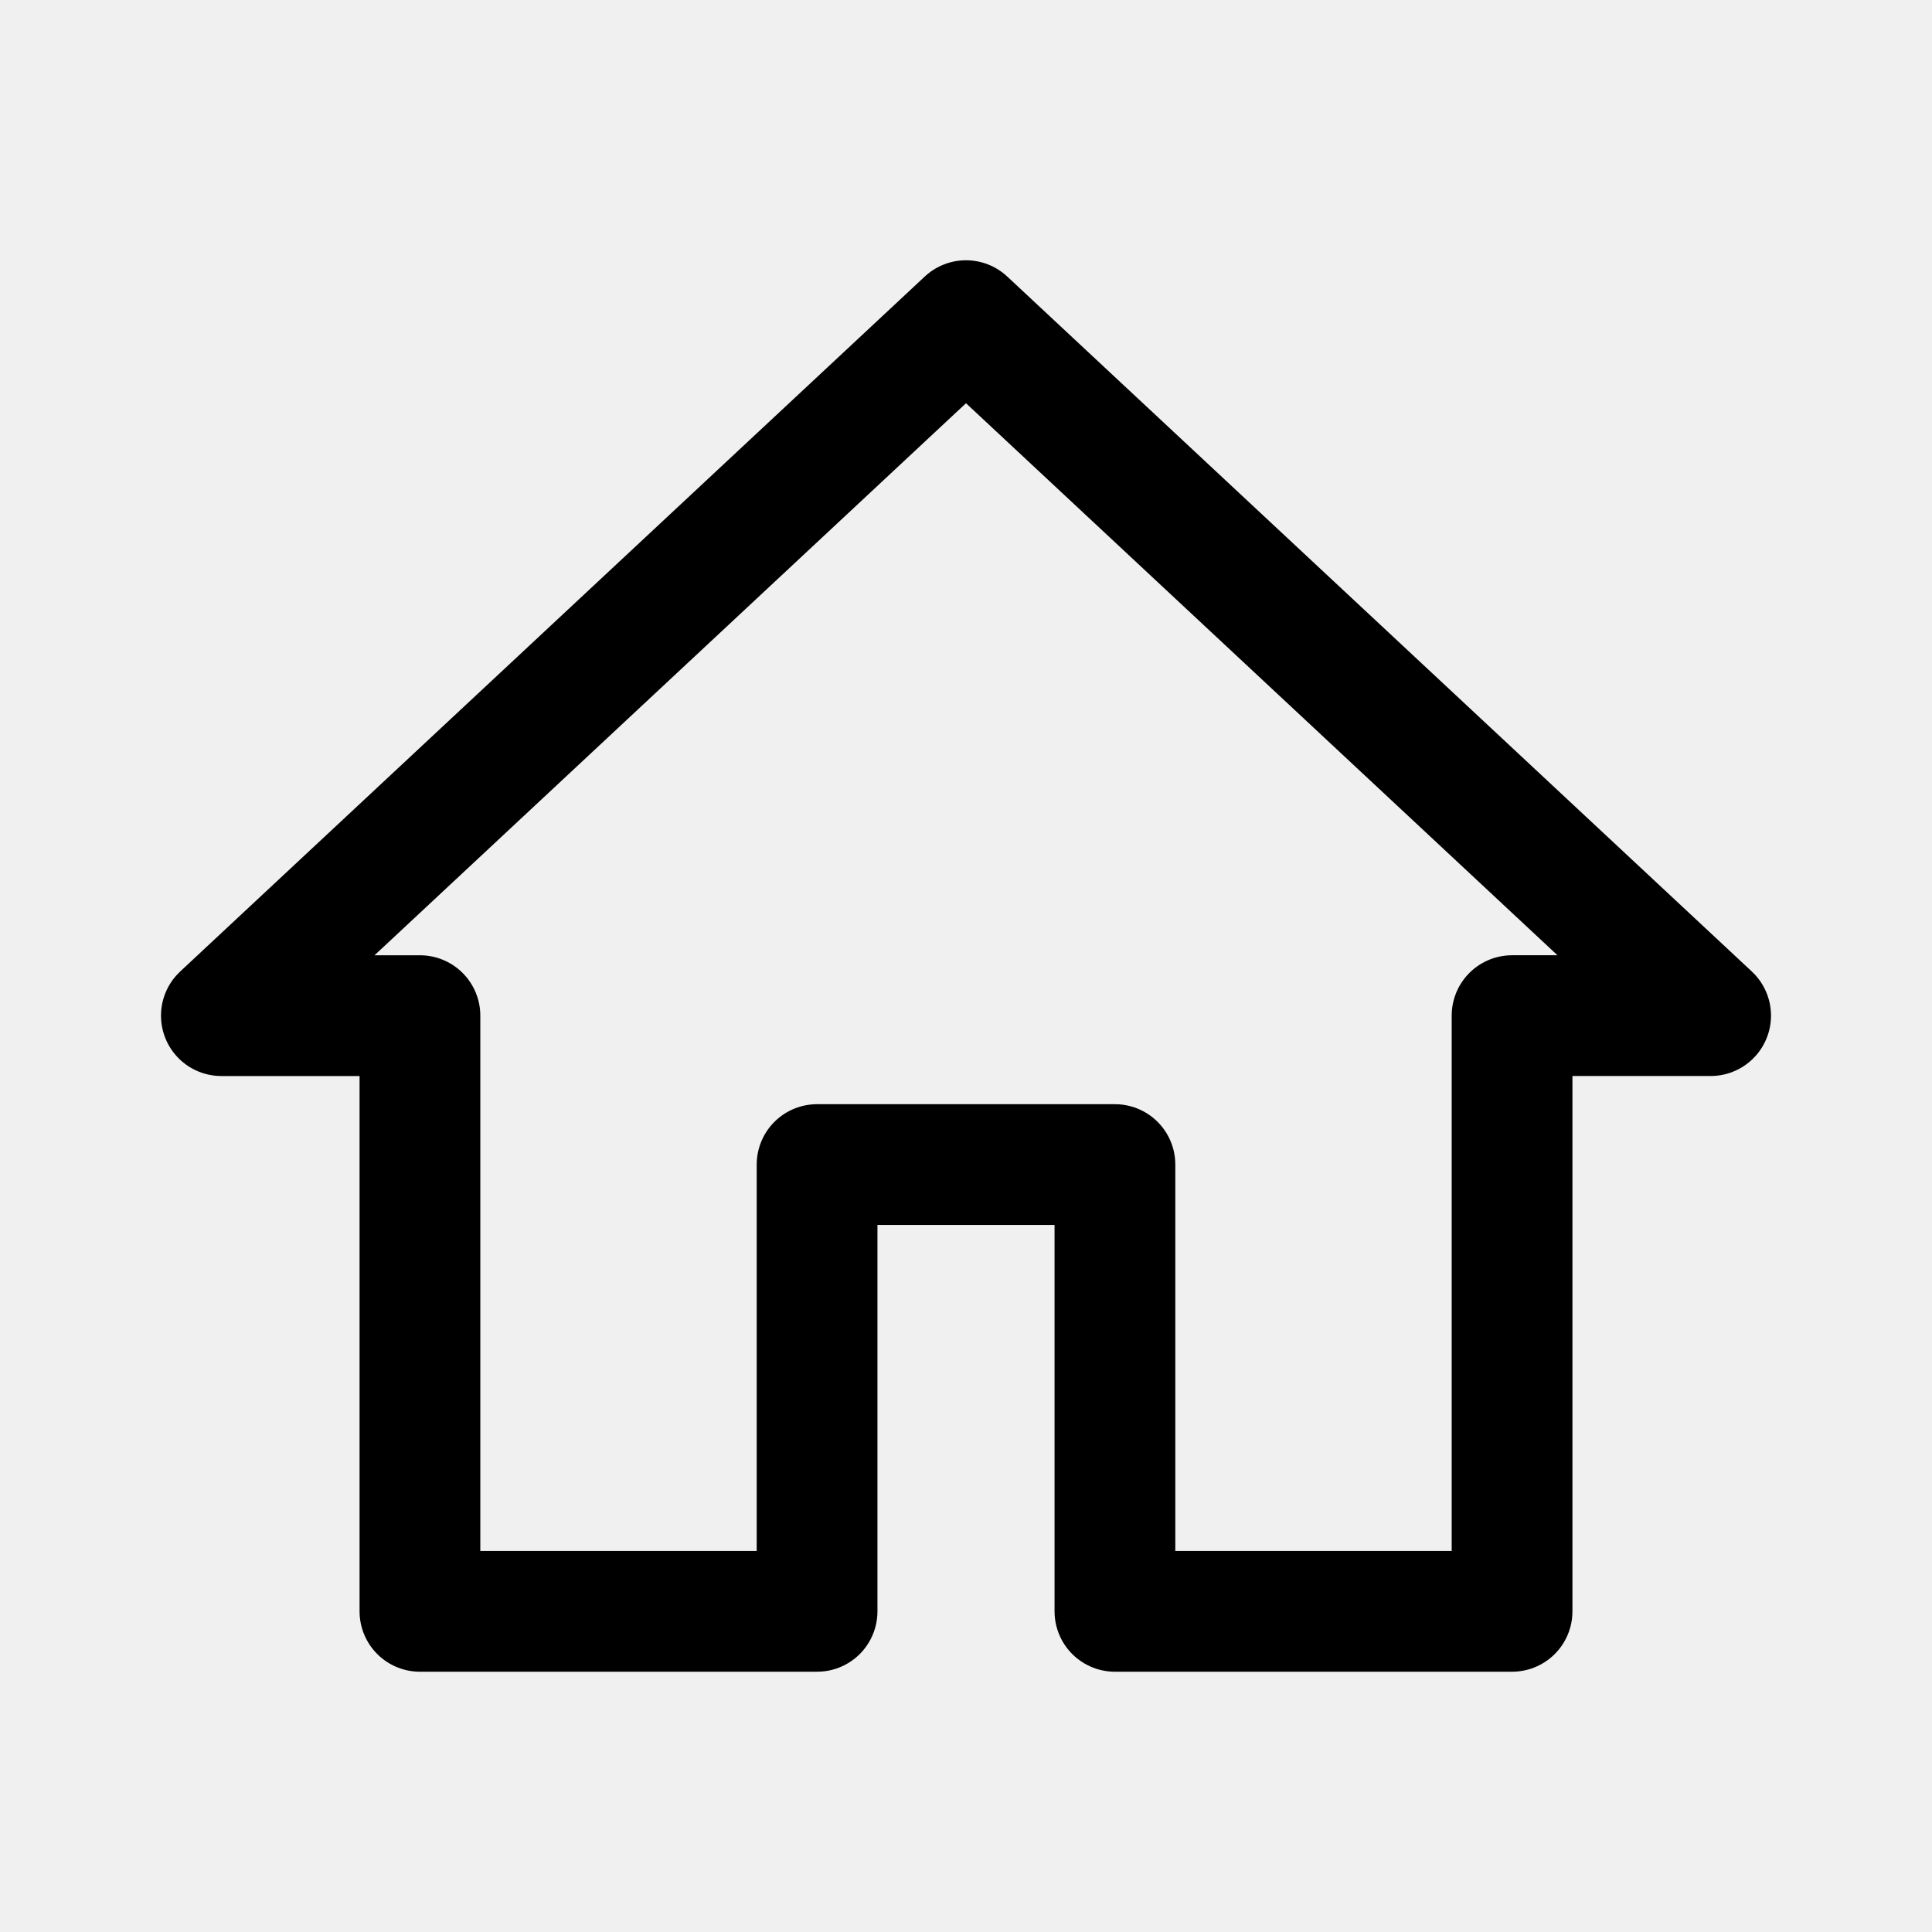
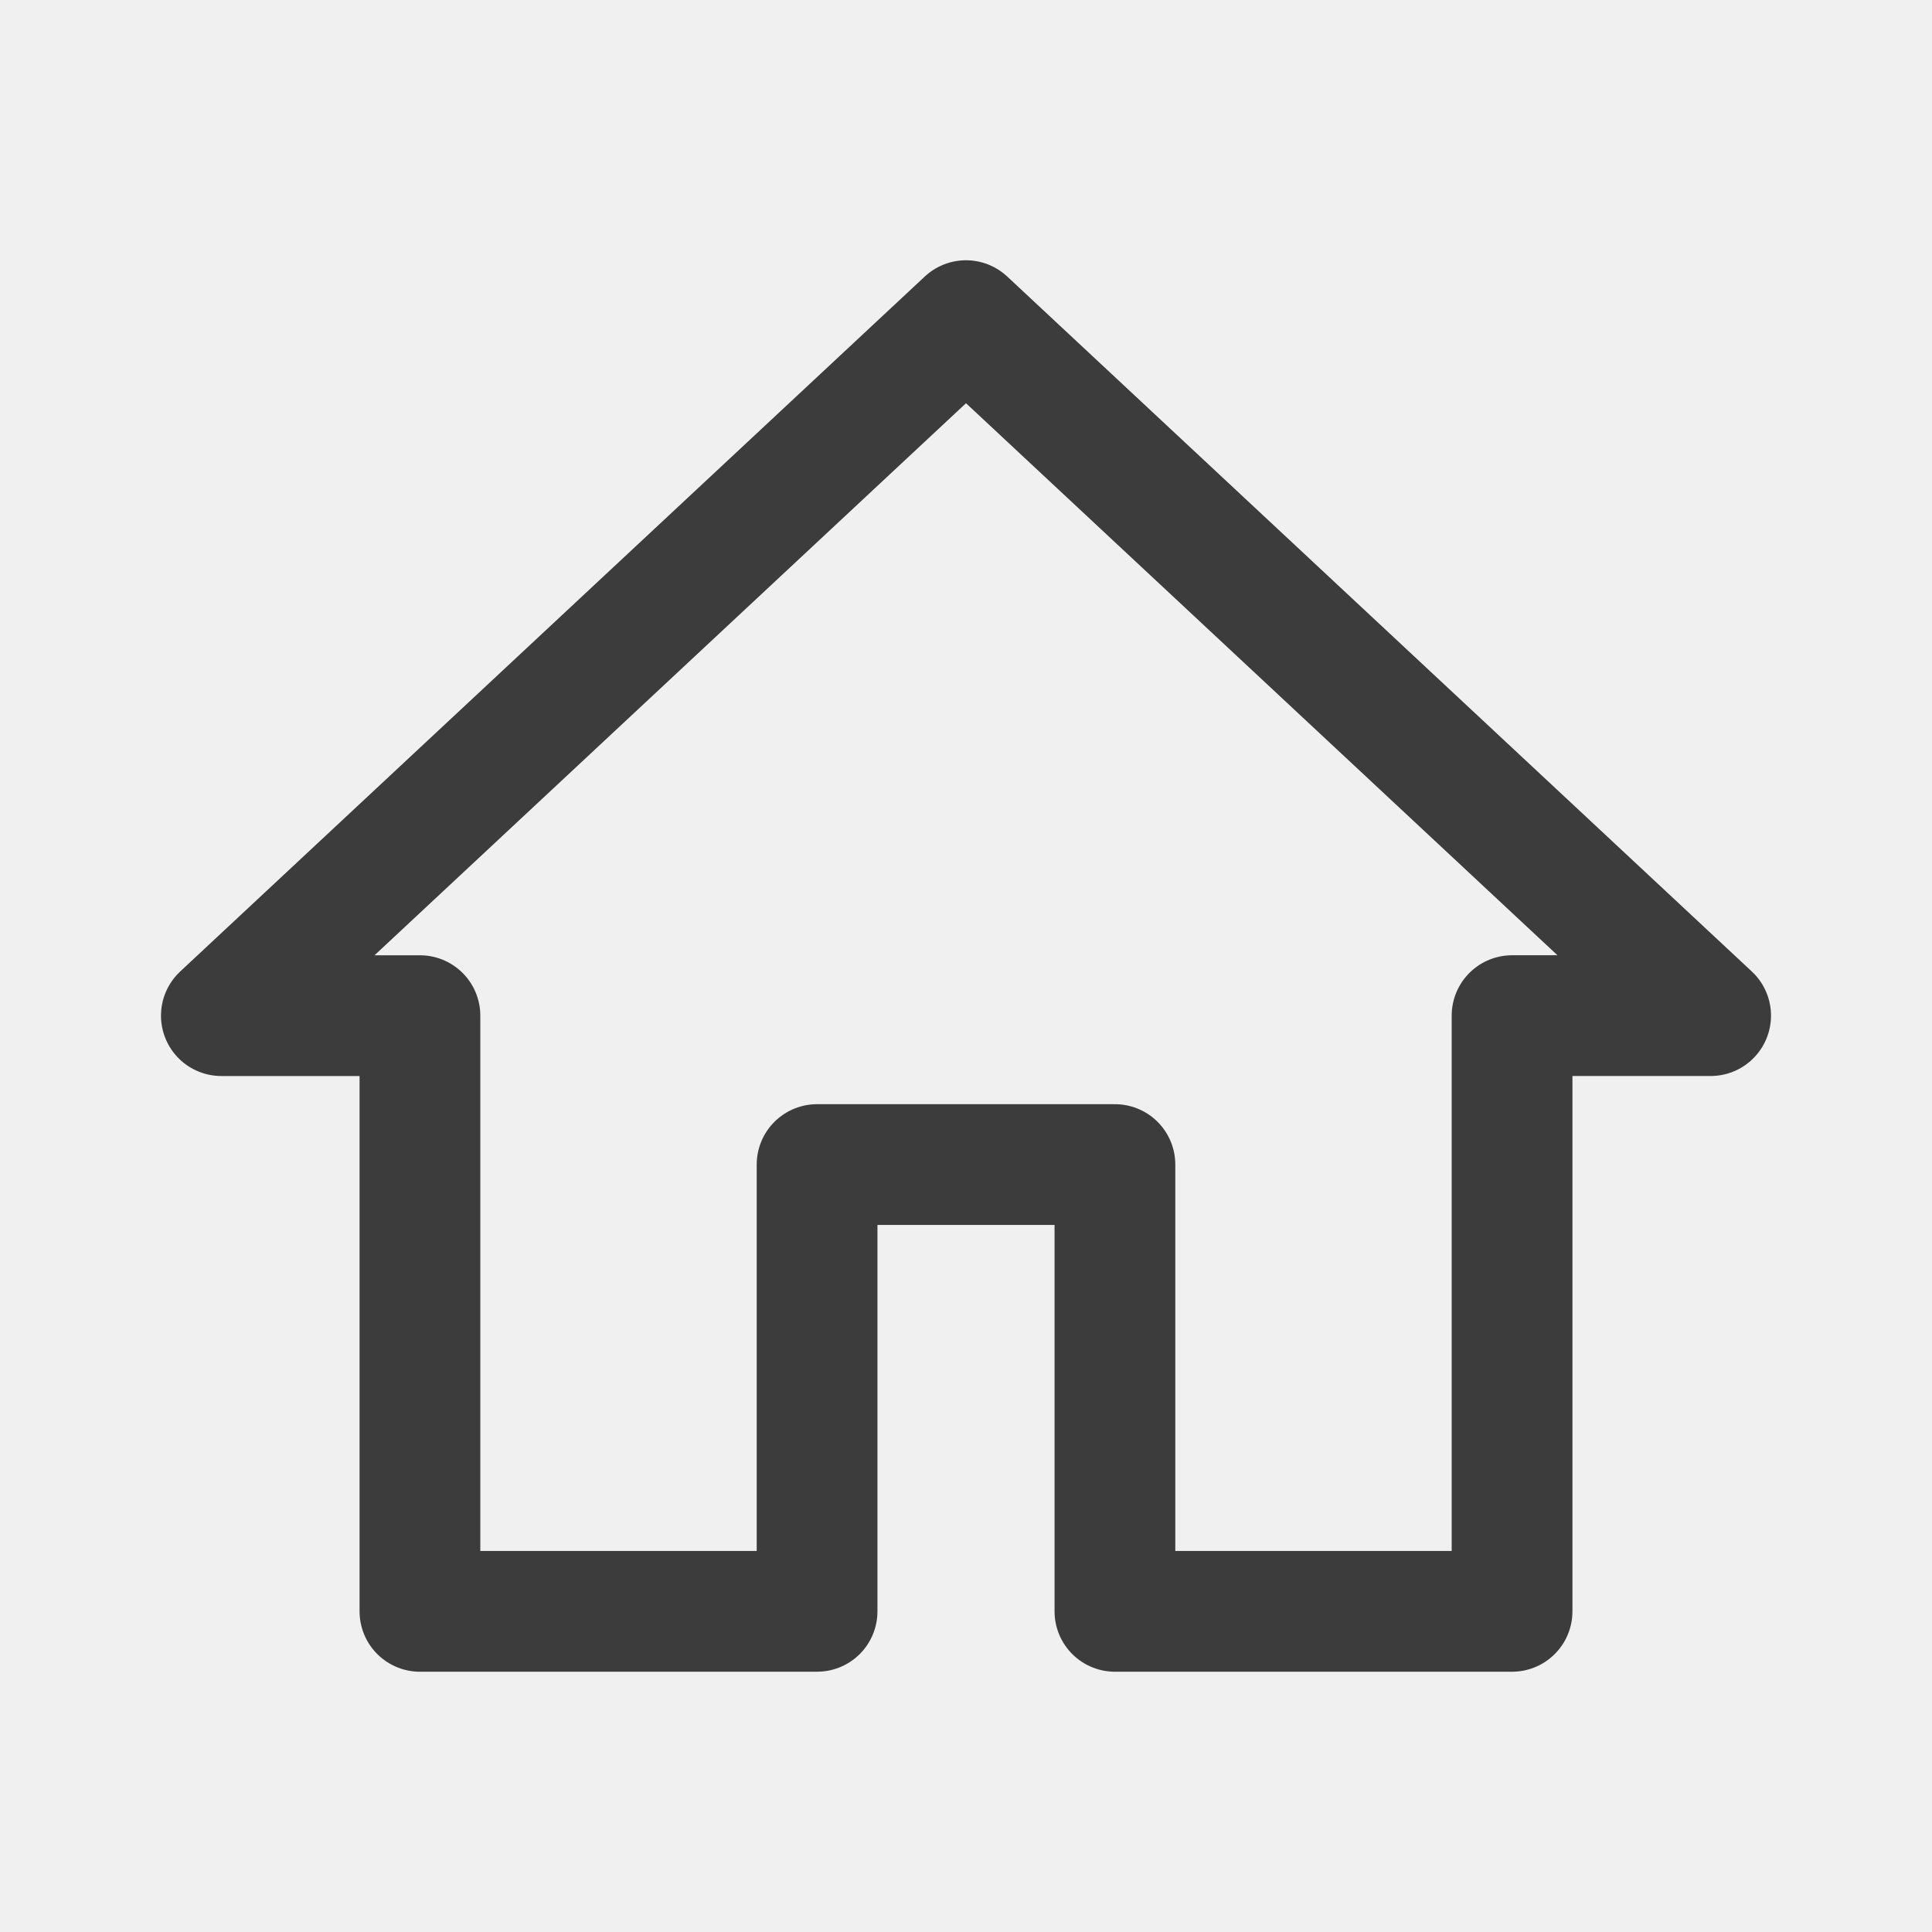
<svg xmlns="http://www.w3.org/2000/svg" width="800px" height="800px" viewBox="0 0 192 192" xml:space="preserve" id="svg1011" fill="none" version="1.1">
  <defs id="defs1009">
    <filter id="mask-powermask-path-effect5363_inverse" width="100" height="100" x="-50" y="-50" style="color-interpolation-filters:sRGB">
      <feColorMatrix id="mask-powermask-path-effect5363_primitive1" result="fbSourceGraphic" type="saturate" values="1" />
      <feColorMatrix id="mask-powermask-path-effect5363_primitive2" in="fbSourceGraphic" values="-1 0 0 0 1 0 -1 0 0 1 0 0 -1 0 1 0 0 0 1 0" />
    </filter>
    <filter id="mask-powermask-path-effect5414_inverse" width="100" height="100" x="-50" y="-50" style="color-interpolation-filters:sRGB">
      <feColorMatrix id="mask-powermask-path-effect5414_primitive1" result="fbSourceGraphic" type="saturate" values="1" />
      <feColorMatrix id="mask-powermask-path-effect5414_primitive2" in="fbSourceGraphic" values="-1 0 0 0 1 0 -1 0 0 1 0 0 -1 0 1 0 0 0 1 0" />
    </filter>
    <filter id="mask-powermask-path-effect5444_inverse" width="100" height="100" x="-50" y="-50" style="color-interpolation-filters:sRGB">
      <feColorMatrix id="mask-powermask-path-effect5444_primitive1" result="fbSourceGraphic" type="saturate" values="1" />
      <feColorMatrix id="mask-powermask-path-effect5444_primitive2" in="fbSourceGraphic" values="-1 0 0 0 1 0 -1 0 0 1 0 0 -1 0 1 0 0 0 1 0" />
    </filter>
    <filter id="mask-powermask-path-effect5462_inverse" width="100" height="100" x="-50" y="-50" style="color-interpolation-filters:sRGB">
      <feColorMatrix id="mask-powermask-path-effect5462_primitive1" result="fbSourceGraphic" type="saturate" values="1" />
      <feColorMatrix id="mask-powermask-path-effect5462_primitive2" in="fbSourceGraphic" values="-1 0 0 0 1 0 -1 0 0 1 0 0 -1 0 1 0 0 0 1 0" />
    </filter>
    <filter id="mask-powermask-path-effect5473_inverse" width="100" height="100" x="-50" y="-50" style="color-interpolation-filters:sRGB">
      <feColorMatrix id="mask-powermask-path-effect5473_primitive1" result="fbSourceGraphic" type="saturate" values="1" />
      <feColorMatrix id="mask-powermask-path-effect5473_primitive2" in="fbSourceGraphic" values="-1 0 0 0 1 0 -1 0 0 1 0 0 -1 0 1 0 0 0 1 0" />
    </filter>
    <filter id="mask-powermask-path-effect7499_inverse" width="100" height="100" x="-50" y="-50" style="color-interpolation-filters:sRGB">
      <feColorMatrix id="mask-powermask-path-effect7499_primitive1" result="fbSourceGraphic" type="saturate" values="1" />
      <feColorMatrix id="mask-powermask-path-effect7499_primitive2" in="fbSourceGraphic" values="-1 0 0 0 1 0 -1 0 0 1 0 0 -1 0 1 0 0 0 1 0" />
    </filter>
    <filter id="mask-powermask-path-effect7510_inverse" width="100" height="100" x="-50" y="-50" style="color-interpolation-filters:sRGB">
      <feColorMatrix id="mask-powermask-path-effect7510_primitive1" result="fbSourceGraphic" type="saturate" values="1" />
      <feColorMatrix id="mask-powermask-path-effect7510_primitive2" in="fbSourceGraphic" values="-1 0 0 0 1 0 -1 0 0 1 0 0 -1 0 1 0 0 0 1 0" />
    </filter>
    <filter id="mask-powermask-path-effect5363_inverse-3" width="100" height="100" x="-50" y="-50" style="color-interpolation-filters:sRGB">
      <feColorMatrix id="mask-powermask-path-effect5363_primitive1-8" result="fbSourceGraphic" type="saturate" values="1" />
      <feColorMatrix id="mask-powermask-path-effect5363_primitive2-0" in="fbSourceGraphic" values="-1 0 0 0 1 0 -1 0 0 1 0 0 -1 0 1 0 0 0 1 0" />
    </filter>
    <filter id="mask-powermask-path-effect5414_inverse-1" width="100" height="100" x="-50" y="-50" style="color-interpolation-filters:sRGB">
      <feColorMatrix id="mask-powermask-path-effect5414_primitive1-5" result="fbSourceGraphic" type="saturate" values="1" />
      <feColorMatrix id="mask-powermask-path-effect5414_primitive2-0" in="fbSourceGraphic" values="-1 0 0 0 1 0 -1 0 0 1 0 0 -1 0 1 0 0 0 1 0" />
    </filter>
    <filter id="mask-powermask-path-effect5444_inverse-8" width="100" height="100" x="-50" y="-50" style="color-interpolation-filters:sRGB">
      <feColorMatrix id="mask-powermask-path-effect5444_primitive1-0" result="fbSourceGraphic" type="saturate" values="1" />
      <feColorMatrix id="mask-powermask-path-effect5444_primitive2-7" in="fbSourceGraphic" values="-1 0 0 0 1 0 -1 0 0 1 0 0 -1 0 1 0 0 0 1 0" />
    </filter>
    <filter id="mask-powermask-path-effect5462_inverse-6" width="100" height="100" x="-50" y="-50" style="color-interpolation-filters:sRGB">
      <feColorMatrix id="mask-powermask-path-effect5462_primitive1-1" result="fbSourceGraphic" type="saturate" values="1" />
      <feColorMatrix id="mask-powermask-path-effect5462_primitive2-5" in="fbSourceGraphic" values="-1 0 0 0 1 0 -1 0 0 1 0 0 -1 0 1 0 0 0 1 0" />
    </filter>
    <filter id="mask-powermask-path-effect5473_inverse-5" width="100" height="100" x="-50" y="-50" style="color-interpolation-filters:sRGB">
      <feColorMatrix id="mask-powermask-path-effect5473_primitive1-3" result="fbSourceGraphic" type="saturate" values="1" />
      <feColorMatrix id="mask-powermask-path-effect5473_primitive2-5" in="fbSourceGraphic" values="-1 0 0 0 1 0 -1 0 0 1 0 0 -1 0 1 0 0 0 1 0" />
    </filter>
    <filter id="mask-powermask-path-effect7499_inverse-3" width="100" height="100" x="-50" y="-50" style="color-interpolation-filters:sRGB">
      <feColorMatrix id="mask-powermask-path-effect7499_primitive1-5" result="fbSourceGraphic" type="saturate" values="1" />
      <feColorMatrix id="mask-powermask-path-effect7499_primitive2-1" in="fbSourceGraphic" values="-1 0 0 0 1 0 -1 0 0 1 0 0 -1 0 1 0 0 0 1 0" />
    </filter>
    <filter id="mask-powermask-path-effect7510_inverse-0" width="100" height="100" x="-50" y="-50" style="color-interpolation-filters:sRGB">
      <feColorMatrix id="mask-powermask-path-effect7510_primitive1-6" result="fbSourceGraphic" type="saturate" values="1" />
      <feColorMatrix id="mask-powermask-path-effect7510_primitive2-1" in="fbSourceGraphic" values="-1 0 0 0 1 0 -1 0 0 1 0 0 -1 0 1 0 0 0 1 0" />
    </filter>
    <filter id="filter0_d" width="61.288" height="67.596" x="10.75" y="8.779" color-interpolation-filters="sRGB" filterUnits="userSpaceOnUse">
      <feFlood id="feFlood3303" flood-opacity="0" result="BackgroundImageFix" />
      <feColorMatrix id="feColorMatrix3305" in="SourceAlpha" type="matrix" values="0 0 0 0 0 0 0 0 0 0 0 0 0 0 0 0 0 0 127 0" />
      <feOffset id="feOffset3307" />
      <feGaussianBlur id="feGaussianBlur3309" stdDeviation="10" />
      <feColorMatrix id="feColorMatrix3311" type="matrix" values="0 0 0 0 0.331 0 0 0 0 0.399 0 0 0 0 0.496 0 0 0 0.32 0" />
      <feBlend id="feBlend3313" in2="BackgroundImageFix" mode="normal" result="effect1_dropShadow" />
      <feBlend id="feBlend3315" in="SourceGraphic" in2="effect1_dropShadow" mode="normal" result="shape" />
    </filter>
    <filter id="mask-powermask-path-effect5363_inverse-7" width="100" height="100" x="-50" y="-50" style="color-interpolation-filters:sRGB">
      <feColorMatrix id="mask-powermask-path-effect5363_primitive1-3" result="fbSourceGraphic" type="saturate" values="1" />
      <feColorMatrix id="mask-powermask-path-effect5363_primitive2-2" in="fbSourceGraphic" values="-1 0 0 0 1 0 -1 0 0 1 0 0 -1 0 1 0 0 0 1 0" />
    </filter>
    <filter id="mask-powermask-path-effect5414_inverse-9" width="100" height="100" x="-50" y="-50" style="color-interpolation-filters:sRGB">
      <feColorMatrix id="mask-powermask-path-effect5414_primitive1-6" result="fbSourceGraphic" type="saturate" values="1" />
      <feColorMatrix id="mask-powermask-path-effect5414_primitive2-5" in="fbSourceGraphic" values="-1 0 0 0 1 0 -1 0 0 1 0 0 -1 0 1 0 0 0 1 0" />
    </filter>
    <filter id="mask-powermask-path-effect5444_inverse-3" width="100" height="100" x="-50" y="-50" style="color-interpolation-filters:sRGB">
      <feColorMatrix id="mask-powermask-path-effect5444_primitive1-7" result="fbSourceGraphic" type="saturate" values="1" />
      <feColorMatrix id="mask-powermask-path-effect5444_primitive2-6" in="fbSourceGraphic" values="-1 0 0 0 1 0 -1 0 0 1 0 0 -1 0 1 0 0 0 1 0" />
    </filter>
    <filter id="mask-powermask-path-effect5462_inverse-61" width="100" height="100" x="-50" y="-50" style="color-interpolation-filters:sRGB">
      <feColorMatrix id="mask-powermask-path-effect5462_primitive1-0" result="fbSourceGraphic" type="saturate" values="1" />
      <feColorMatrix id="mask-powermask-path-effect5462_primitive2-8" in="fbSourceGraphic" values="-1 0 0 0 1 0 -1 0 0 1 0 0 -1 0 1 0 0 0 1 0" />
    </filter>
    <filter id="mask-powermask-path-effect5473_inverse-4" width="100" height="100" x="-50" y="-50" style="color-interpolation-filters:sRGB">
      <feColorMatrix id="mask-powermask-path-effect5473_primitive1-38" result="fbSourceGraphic" type="saturate" values="1" />
      <feColorMatrix id="mask-powermask-path-effect5473_primitive2-6" in="fbSourceGraphic" values="-1 0 0 0 1 0 -1 0 0 1 0 0 -1 0 1 0 0 0 1 0" />
    </filter>
    <filter id="mask-powermask-path-effect7499_inverse-2" width="100" height="100" x="-50" y="-50" style="color-interpolation-filters:sRGB">
      <feColorMatrix id="mask-powermask-path-effect7499_primitive1-3" result="fbSourceGraphic" type="saturate" values="1" />
      <feColorMatrix id="mask-powermask-path-effect7499_primitive2-8" in="fbSourceGraphic" values="-1 0 0 0 1 0 -1 0 0 1 0 0 -1 0 1 0 0 0 1 0" />
    </filter>
    <filter id="mask-powermask-path-effect7510_inverse-3" width="100" height="100" x="-50" y="-50" style="color-interpolation-filters:sRGB">
      <feColorMatrix id="mask-powermask-path-effect7510_primitive1-2" result="fbSourceGraphic" type="saturate" values="1" />
      <feColorMatrix id="mask-powermask-path-effect7510_primitive2-7" in="fbSourceGraphic" values="-1 0 0 0 1 0 -1 0 0 1 0 0 -1 0 1 0 0 0 1 0" />
    </filter>
    <filter id="filter0_d-9" width="61.288" height="67.596" x="10.75" y="8.779" color-interpolation-filters="sRGB" filterUnits="userSpaceOnUse">
      <feFlood id="feFlood3303-4" flood-opacity="0" result="BackgroundImageFix" />
      <feColorMatrix id="feColorMatrix3305-4" in="SourceAlpha" type="matrix" values="0 0 0 0 0 0 0 0 0 0 0 0 0 0 0 0 0 0 127 0" />
      <feOffset id="feOffset3307-0" />
      <feGaussianBlur id="feGaussianBlur3309-2" stdDeviation="10" />
      <feColorMatrix id="feColorMatrix3311-8" type="matrix" values="0 0 0 0 0.331 0 0 0 0 0.399 0 0 0 0 0.496 0 0 0 0.32 0" />
      <feBlend id="feBlend3313-6" in2="BackgroundImageFix" mode="normal" result="effect1_dropShadow" />
      <feBlend id="feBlend3315-3" in="SourceGraphic" in2="effect1_dropShadow" mode="normal" result="shape" />
    </filter>
    <filter id="mask-powermask-path-effect5363_inverse-2" width="100" height="100" x="-50" y="-50" style="color-interpolation-filters:sRGB">
      <feColorMatrix id="mask-powermask-path-effect5363_primitive1-2" result="fbSourceGraphic" type="saturate" values="1" />
      <feColorMatrix id="mask-powermask-path-effect5363_primitive2-8" in="fbSourceGraphic" values="-1 0 0 0 1 0 -1 0 0 1 0 0 -1 0 1 0 0 0 1 0" />
    </filter>
    <filter id="mask-powermask-path-effect5414_inverse-3" width="100" height="100" x="-50" y="-50" style="color-interpolation-filters:sRGB">
      <feColorMatrix id="mask-powermask-path-effect5414_primitive1-8" result="fbSourceGraphic" type="saturate" values="1" />
      <feColorMatrix id="mask-powermask-path-effect5414_primitive2-1" in="fbSourceGraphic" values="-1 0 0 0 1 0 -1 0 0 1 0 0 -1 0 1 0 0 0 1 0" />
    </filter>
    <filter id="mask-powermask-path-effect5444_inverse-2" width="100" height="100" x="-50" y="-50" style="color-interpolation-filters:sRGB">
      <feColorMatrix id="mask-powermask-path-effect5444_primitive1-6" result="fbSourceGraphic" type="saturate" values="1" />
      <feColorMatrix id="mask-powermask-path-effect5444_primitive2-4" in="fbSourceGraphic" values="-1 0 0 0 1 0 -1 0 0 1 0 0 -1 0 1 0 0 0 1 0" />
    </filter>
    <filter id="mask-powermask-path-effect5462_inverse-1" width="100" height="100" x="-50" y="-50" style="color-interpolation-filters:sRGB">
      <feColorMatrix id="mask-powermask-path-effect5462_primitive1-10" result="fbSourceGraphic" type="saturate" values="1" />
      <feColorMatrix id="mask-powermask-path-effect5462_primitive2-0" in="fbSourceGraphic" values="-1 0 0 0 1 0 -1 0 0 1 0 0 -1 0 1 0 0 0 1 0" />
    </filter>
    <filter id="mask-powermask-path-effect5473_inverse-1" width="100" height="100" x="-50" y="-50" style="color-interpolation-filters:sRGB">
      <feColorMatrix id="mask-powermask-path-effect5473_primitive1-1" result="fbSourceGraphic" type="saturate" values="1" />
      <feColorMatrix id="mask-powermask-path-effect5473_primitive2-7" in="fbSourceGraphic" values="-1 0 0 0 1 0 -1 0 0 1 0 0 -1 0 1 0 0 0 1 0" />
    </filter>
    <filter id="mask-powermask-path-effect7499_inverse-1" width="100" height="100" x="-50" y="-50" style="color-interpolation-filters:sRGB">
      <feColorMatrix id="mask-powermask-path-effect7499_primitive1-53" result="fbSourceGraphic" type="saturate" values="1" />
      <feColorMatrix id="mask-powermask-path-effect7499_primitive2-7" in="fbSourceGraphic" values="-1 0 0 0 1 0 -1 0 0 1 0 0 -1 0 1 0 0 0 1 0" />
    </filter>
    <filter id="mask-powermask-path-effect7510_inverse-1" width="100" height="100" x="-50" y="-50" style="color-interpolation-filters:sRGB">
      <feColorMatrix id="mask-powermask-path-effect7510_primitive1-7" result="fbSourceGraphic" type="saturate" values="1" />
      <feColorMatrix id="mask-powermask-path-effect7510_primitive2-3" in="fbSourceGraphic" values="-1 0 0 0 1 0 -1 0 0 1 0 0 -1 0 1 0 0 0 1 0" />
    </filter>
    <filter id="filter0_d-0" width="61.288" height="67.596" x="10.75" y="8.779" color-interpolation-filters="sRGB" filterUnits="userSpaceOnUse">
      <feFlood id="feFlood3303-0" flood-opacity="0" result="BackgroundImageFix" />
      <feColorMatrix id="feColorMatrix3305-0" in="SourceAlpha" type="matrix" values="0 0 0 0 0 0 0 0 0 0 0 0 0 0 0 0 0 0 127 0" />
      <feOffset id="feOffset3307-7" />
      <feGaussianBlur id="feGaussianBlur3309-5" stdDeviation="10" />
      <feColorMatrix id="feColorMatrix3311-2" type="matrix" values="0 0 0 0 0.331 0 0 0 0 0.399 0 0 0 0 0.496 0 0 0 0.32 0" />
      <feBlend id="feBlend3313-4" in2="BackgroundImageFix" mode="normal" result="effect1_dropShadow" />
      <feBlend id="feBlend3315-4" in="SourceGraphic" in2="effect1_dropShadow" mode="normal" result="shape" />
    </filter>
    <filter id="mask-powermask-path-effect5363_inverse-1" width="100" height="100" x="-50" y="-50" style="color-interpolation-filters:sRGB">
      <feColorMatrix id="mask-powermask-path-effect5363_primitive1-5" result="fbSourceGraphic" type="saturate" values="1" />
      <feColorMatrix id="mask-powermask-path-effect5363_primitive2-6" in="fbSourceGraphic" values="-1 0 0 0 1 0 -1 0 0 1 0 0 -1 0 1 0 0 0 1 0" />
    </filter>
    <filter id="mask-powermask-path-effect5414_inverse-2" width="100" height="100" x="-50" y="-50" style="color-interpolation-filters:sRGB">
      <feColorMatrix id="mask-powermask-path-effect5414_primitive1-67" result="fbSourceGraphic" type="saturate" values="1" />
      <feColorMatrix id="mask-powermask-path-effect5414_primitive2-4" in="fbSourceGraphic" values="-1 0 0 0 1 0 -1 0 0 1 0 0 -1 0 1 0 0 0 1 0" />
    </filter>
    <filter id="mask-powermask-path-effect5444_inverse-86" width="100" height="100" x="-50" y="-50" style="color-interpolation-filters:sRGB">
      <feColorMatrix id="mask-powermask-path-effect5444_primitive1-71" result="fbSourceGraphic" type="saturate" values="1" />
      <feColorMatrix id="mask-powermask-path-effect5444_primitive2-2" in="fbSourceGraphic" values="-1 0 0 0 1 0 -1 0 0 1 0 0 -1 0 1 0 0 0 1 0" />
    </filter>
    <filter id="mask-powermask-path-effect5462_inverse-3" width="100" height="100" x="-50" y="-50" style="color-interpolation-filters:sRGB">
      <feColorMatrix id="mask-powermask-path-effect5462_primitive1-3" result="fbSourceGraphic" type="saturate" values="1" />
      <feColorMatrix id="mask-powermask-path-effect5462_primitive2-7" in="fbSourceGraphic" values="-1 0 0 0 1 0 -1 0 0 1 0 0 -1 0 1 0 0 0 1 0" />
    </filter>
    <filter id="mask-powermask-path-effect5473_inverse-2" width="100" height="100" x="-50" y="-50" style="color-interpolation-filters:sRGB">
      <feColorMatrix id="mask-powermask-path-effect5473_primitive1-0" result="fbSourceGraphic" type="saturate" values="1" />
      <feColorMatrix id="mask-powermask-path-effect5473_primitive2-1" in="fbSourceGraphic" values="-1 0 0 0 1 0 -1 0 0 1 0 0 -1 0 1 0 0 0 1 0" />
    </filter>
    <filter id="mask-powermask-path-effect7499_inverse-6" width="100" height="100" x="-50" y="-50" style="color-interpolation-filters:sRGB">
      <feColorMatrix id="mask-powermask-path-effect7499_primitive1-6" result="fbSourceGraphic" type="saturate" values="1" />
      <feColorMatrix id="mask-powermask-path-effect7499_primitive2-4" in="fbSourceGraphic" values="-1 0 0 0 1 0 -1 0 0 1 0 0 -1 0 1 0 0 0 1 0" />
    </filter>
    <filter id="mask-powermask-path-effect7510_inverse-8" width="100" height="100" x="-50" y="-50" style="color-interpolation-filters:sRGB">
      <feColorMatrix id="mask-powermask-path-effect7510_primitive1-61" result="fbSourceGraphic" type="saturate" values="1" />
      <feColorMatrix id="mask-powermask-path-effect7510_primitive2-34" in="fbSourceGraphic" values="-1 0 0 0 1 0 -1 0 0 1 0 0 -1 0 1 0 0 0 1 0" />
    </filter>
    <filter id="filter0_d-2" width="61.288" height="67.596" x="10.75" y="8.779" color-interpolation-filters="sRGB" filterUnits="userSpaceOnUse">
      <feFlood id="feFlood3303-8" flood-opacity="0" result="BackgroundImageFix" />
      <feColorMatrix id="feColorMatrix3305-1" in="SourceAlpha" type="matrix" values="0 0 0 0 0 0 0 0 0 0 0 0 0 0 0 0 0 0 127 0" />
      <feOffset id="feOffset3307-2" />
      <feGaussianBlur id="feGaussianBlur3309-55" stdDeviation="10" />
      <feColorMatrix id="feColorMatrix3311-7" type="matrix" values="0 0 0 0 0.331 0 0 0 0 0.399 0 0 0 0 0.496 0 0 0 0.32 0" />
      <feBlend id="feBlend3313-7" in2="BackgroundImageFix" mode="normal" result="effect1_dropShadow" />
      <feBlend id="feBlend3315-5" in="SourceGraphic" in2="effect1_dropShadow" mode="normal" result="shape" />
    </filter>
    <clipPath id="a">
      <path id="path1006" fill="#ffffff" d="M0 0h192v192H0z" />
    </clipPath>
    <clipPath id="clipPath7516" clipPathUnits="userSpaceOnUse">
      <path id="path7518" fill="#ffffff" d="M18.79 67.427a5.31 5.31 0 0 1-4.034-5.146V33.623c0-2.763 2.61-4.789 5.304-4.116l17.054 4.26a5.31 5.31 0 0 1 4.033 5.146V67.57c0 2.762-2.61 4.789-5.304 4.116z" style="display:block;fill:#ffffff;fill-opacity:1;stroke:none;stroke-width:4.4;stroke-dasharray:none;stroke-opacity:1" />
    </clipPath>
    <clipPath id="clipPath7528" clipPathUnits="userSpaceOnUse">
      <path id="path7530" fill="#ffffff" d="M34.838 60.83a5.31 5.31 0 0 1-4.033-5.147V27.026c0-2.763 2.61-4.79 5.303-4.117l17.054 4.26a5.31 5.31 0 0 1 4.034 5.146v28.658c0 2.763-2.61 4.79-5.304 4.116z" style="display:block;fill:#ffffff;fill-opacity:1;stroke:none;stroke-width:4.4;stroke-dasharray:none;stroke-opacity:1" />
    </clipPath>
    <clipPath id="a-4">
      <path id="path1006-0" fill="#ffffff" d="M0 0h192v192H0z" />
    </clipPath>
    <clipPath id="clipPath7516-8" clipPathUnits="userSpaceOnUse">
      <path id="path7518-9" fill="#ffffff" d="M18.79 67.427a5.31 5.31 0 0 1-4.034-5.146V33.623c0-2.763 2.61-4.789 5.304-4.116l17.054 4.26a5.31 5.31 0 0 1 4.033 5.146V67.57c0 2.762-2.61 4.789-5.304 4.116z" style="display:block;fill:#ffffff;fill-opacity:1;stroke:none;stroke-width:4.4;stroke-dasharray:none;stroke-opacity:1" />
    </clipPath>
    <clipPath id="clipPath7528-8" clipPathUnits="userSpaceOnUse">
      <path id="path7530-4" fill="#ffffff" d="M34.838 60.83a5.31 5.31 0 0 1-4.033-5.147V27.026c0-2.763 2.61-4.79 5.303-4.117l17.054 4.26a5.31 5.31 0 0 1 4.034 5.146v28.658c0 2.763-2.61 4.79-5.304 4.116z" style="display:block;fill:#ffffff;fill-opacity:1;stroke:none;stroke-width:4.4;stroke-dasharray:none;stroke-opacity:1" />
    </clipPath>
    <clipPath id="a-2">
      <path id="path1006-9" fill="#ffffff" d="M0 0h192v192H0z" />
    </clipPath>
    <clipPath id="clipPath7516-0" clipPathUnits="userSpaceOnUse">
      <path id="path7518-8" fill="#ffffff" d="M18.79 67.427a5.31 5.31 0 0 1-4.034-5.146V33.623c0-2.763 2.61-4.789 5.304-4.116l17.054 4.26a5.31 5.31 0 0 1 4.033 5.146V67.57c0 2.762-2.61 4.789-5.304 4.116z" style="display:block;fill:#ffffff;fill-opacity:1;stroke:none;stroke-width:4.4;stroke-dasharray:none;stroke-opacity:1" />
    </clipPath>
    <clipPath id="clipPath7528-3" clipPathUnits="userSpaceOnUse">
      <path id="path7530-9" fill="#ffffff" d="M34.838 60.83a5.31 5.31 0 0 1-4.033-5.147V27.026c0-2.763 2.61-4.79 5.303-4.117l17.054 4.26a5.31 5.31 0 0 1 4.034 5.146v28.658c0 2.763-2.61 4.79-5.304 4.116z" style="display:block;fill:#ffffff;fill-opacity:1;stroke:none;stroke-width:4.4;stroke-dasharray:none;stroke-opacity:1" />
    </clipPath>
    <clipPath id="a-6">
      <path id="path1006-6" fill="#ffffff" d="M0 0h192v192H0z" />
    </clipPath>
    <clipPath id="clipPath7516-08" clipPathUnits="userSpaceOnUse">
      <path id="path7518-0" fill="#ffffff" d="M18.79 67.427a5.31 5.31 0 0 1-4.034-5.146V33.623c0-2.763 2.61-4.789 5.304-4.116l17.054 4.26a5.31 5.31 0 0 1 4.033 5.146V67.57c0 2.762-2.61 4.789-5.304 4.116z" style="display:block;fill:#ffffff;fill-opacity:1;stroke:none;stroke-width:4.4;stroke-dasharray:none;stroke-opacity:1" />
    </clipPath>
    <clipPath id="clipPath7528-5" clipPathUnits="userSpaceOnUse">
      <path id="path7530-1" fill="#ffffff" d="M34.838 60.83a5.31 5.31 0 0 1-4.033-5.147V27.026c0-2.763 2.61-4.79 5.303-4.117l17.054 4.26a5.31 5.31 0 0 1 4.034 5.146v28.658c0 2.763-2.61 4.79-5.304 4.116z" style="display:block;fill:#ffffff;fill-opacity:1;stroke:none;stroke-width:4.4;stroke-dasharray:none;stroke-opacity:1" />
    </clipPath>
    <clipPath id="a-3">
      <path id="path1006-3" fill="#ffffff" d="M0 0h192v192H0z" />
    </clipPath>
    <clipPath id="clipPath7516-4" clipPathUnits="userSpaceOnUse">
      <path id="path7518-6" fill="#ffffff" d="M18.79 67.427a5.31 5.31 0 0 1-4.034-5.146V33.623c0-2.763 2.61-4.789 5.304-4.116l17.054 4.26a5.31 5.31 0 0 1 4.033 5.146V67.57c0 2.762-2.61 4.789-5.304 4.116z" style="display:block;fill:#ffffff;fill-opacity:1;stroke:none;stroke-width:4.4;stroke-dasharray:none;stroke-opacity:1" />
    </clipPath>
    <clipPath id="clipPath7528-1" clipPathUnits="userSpaceOnUse">
      <path id="path7530-16" fill="#ffffff" d="M34.838 60.83a5.31 5.31 0 0 1-4.033-5.147V27.026c0-2.763 2.61-4.79 5.303-4.117l17.054 4.26a5.31 5.31 0 0 1 4.034 5.146v28.658c0 2.763-2.61 4.79-5.304 4.116z" style="display:block;fill:#ffffff;fill-opacity:1;stroke:none;stroke-width:4.4;stroke-dasharray:none;stroke-opacity:1" />
    </clipPath>
    <radialGradient id="paint0_radial" cx="0" cy="0" r="1" gradientTransform="matrix(84.0465 0 0 84.2932 25.426 19.68)" gradientUnits="userSpaceOnUse">
      <stop id="stop3318" offset=".031" stop-color="#98C7FF" />
      <stop id="stop3320" offset=".469" stop-color="#1065E4" />
      <stop id="stop3322" offset="1" stop-color="#044AB1" />
    </radialGradient>
    <radialGradient id="paint2_radial" cx="0" cy="0" r="1" gradientTransform="matrix(0 -44.5345 37.387 0 41.297 45.242)" gradientUnits="userSpaceOnUse">
      <stop id="stop3330" stop-color="#ffffff" />
      <stop id="stop3332" offset=".339" stop-color="#ffffff" />
      <stop id="stop3334" offset="1" stop-color="#ECF4FF" />
    </radialGradient>
    <radialGradient id="paint3_radial" cx="0" cy="0" r="1" gradientTransform="matrix(0 -14.6613 14.7339 0 41.422 45.495)" gradientUnits="userSpaceOnUse">
      <stop id="stop3337" offset=".292" stop-color="#ffffff" />
      <stop id="stop3339" offset="1" stop-color="#F3F8FF" />
    </radialGradient>
    <radialGradient id="paint0_radial-0" cx="0" cy="0" r="1" gradientTransform="matrix(84.0465 0 0 84.2932 25.426 19.68)" gradientUnits="userSpaceOnUse">
      <stop id="stop3318-7" offset=".031" stop-color="#98C7FF" />
      <stop id="stop3320-9" offset=".469" stop-color="#1065E4" />
      <stop id="stop3322-9" offset="1" stop-color="#044AB1" />
    </radialGradient>
    <radialGradient id="paint2_radial-3" cx="0" cy="0" r="1" gradientTransform="matrix(0 -44.5345 37.387 0 41.297 45.242)" gradientUnits="userSpaceOnUse">
      <stop id="stop3330-4" stop-color="#ffffff" />
      <stop id="stop3332-1" offset=".339" stop-color="#ffffff" />
      <stop id="stop3334-2" offset="1" stop-color="#ECF4FF" />
    </radialGradient>
    <radialGradient id="paint3_radial-0" cx="0" cy="0" r="1" gradientTransform="matrix(0 -14.6613 14.7339 0 41.422 45.495)" gradientUnits="userSpaceOnUse">
      <stop id="stop3337-8" offset=".292" stop-color="#ffffff" />
      <stop id="stop3339-6" offset="1" stop-color="#F3F8FF" />
    </radialGradient>
    <radialGradient id="paint0_radial-1" cx="0" cy="0" r="1" gradientTransform="matrix(84.0465 0 0 84.2932 25.426 19.68)" gradientUnits="userSpaceOnUse">
      <stop id="stop3318-3" offset=".031" stop-color="#98C7FF" />
      <stop id="stop3320-0" offset=".469" stop-color="#1065E4" />
      <stop id="stop3322-4" offset="1" stop-color="#044AB1" />
    </radialGradient>
    <radialGradient id="paint2_radial-9" cx="0" cy="0" r="1" gradientTransform="matrix(0 -44.5345 37.387 0 41.297 45.242)" gradientUnits="userSpaceOnUse">
      <stop id="stop3330-2" stop-color="#ffffff" />
      <stop id="stop3332-13" offset=".339" stop-color="#ffffff" />
      <stop id="stop3334-7" offset="1" stop-color="#ECF4FF" />
    </radialGradient>
    <radialGradient id="paint3_radial-01" cx="0" cy="0" r="1" gradientTransform="matrix(0 -14.6613 14.7339 0 41.422 45.495)" gradientUnits="userSpaceOnUse">
      <stop id="stop3337-89" offset=".292" stop-color="#ffffff" />
      <stop id="stop3339-5" offset="1" stop-color="#F3F8FF" />
    </radialGradient>
    <radialGradient id="paint0_radial-4" cx="0" cy="0" r="1" gradientTransform="matrix(84.0465 0 0 84.2932 25.426 19.68)" gradientUnits="userSpaceOnUse">
      <stop id="stop3318-5" offset=".031" stop-color="#98C7FF" />
      <stop id="stop3320-1" offset=".469" stop-color="#1065E4" />
      <stop id="stop3322-7" offset="1" stop-color="#044AB1" />
    </radialGradient>
    <radialGradient id="paint2_radial-5" cx="0" cy="0" r="1" gradientTransform="matrix(0 -44.5345 37.387 0 41.297 45.242)" gradientUnits="userSpaceOnUse">
      <stop id="stop3330-43" stop-color="#ffffff" />
      <stop id="stop3332-18" offset=".339" stop-color="#ffffff" />
      <stop id="stop3334-0" offset="1" stop-color="#ECF4FF" />
    </radialGradient>
    <radialGradient id="paint3_radial-4" cx="0" cy="0" r="1" gradientTransform="matrix(0 -14.6613 14.7339 0 41.422 45.495)" gradientUnits="userSpaceOnUse">
      <stop id="stop3337-5" offset=".292" stop-color="#ffffff" />
      <stop id="stop3339-8" offset="1" stop-color="#F3F8FF" />
    </radialGradient>
    <linearGradient id="paint1_linear" x1="21.536" x2="41.339" y1="5.244" y2="28.982" gradientUnits="userSpaceOnUse">
      <stop id="stop3325" offset=".031" stop-color="#C1DEFF" stop-opacity=".12" />
      <stop id="stop3327" offset=".891" stop-color="#8DBBFF" />
    </linearGradient>
    <style id="style1182" type="text/css">.fil4{fill:#fefefe}.fil3{fill:#00ae42}.fil5{fill:red}.fil0{fill:#00ae42}.fil0,.fil1,.fil2{fill-rule:nonzero}.fil1{fill:red}.fil2{fill:#fff}</style>
  </defs>
-   <path id="path8428" d="M41.733 160.134v-59.2H21.999L96 31.865l74 69.067h-19.733v59.201H110.8v-44.4H81.2v44.4z" style="fill:none;fill-opacity:1;stroke:#000000;stroke-width:12;stroke-linecap:round;stroke-linejoin:round;stroke-miterlimit:5;stroke-dasharray:none;stroke-opacity:1" />
+   <path id="path8428" d="M41.733 160.134v-59.2H21.999L96 31.865l74 69.067h-19.733v59.201H110.8v-44.4H81.2v44.4z" style="fill:none;fill-opacity:1;stroke:#3c3c3c;stroke-width:12;stroke-linecap:round;stroke-linejoin:round;stroke-miterlimit:5;stroke-dasharray:none;stroke-opacity:1" />
</svg>
